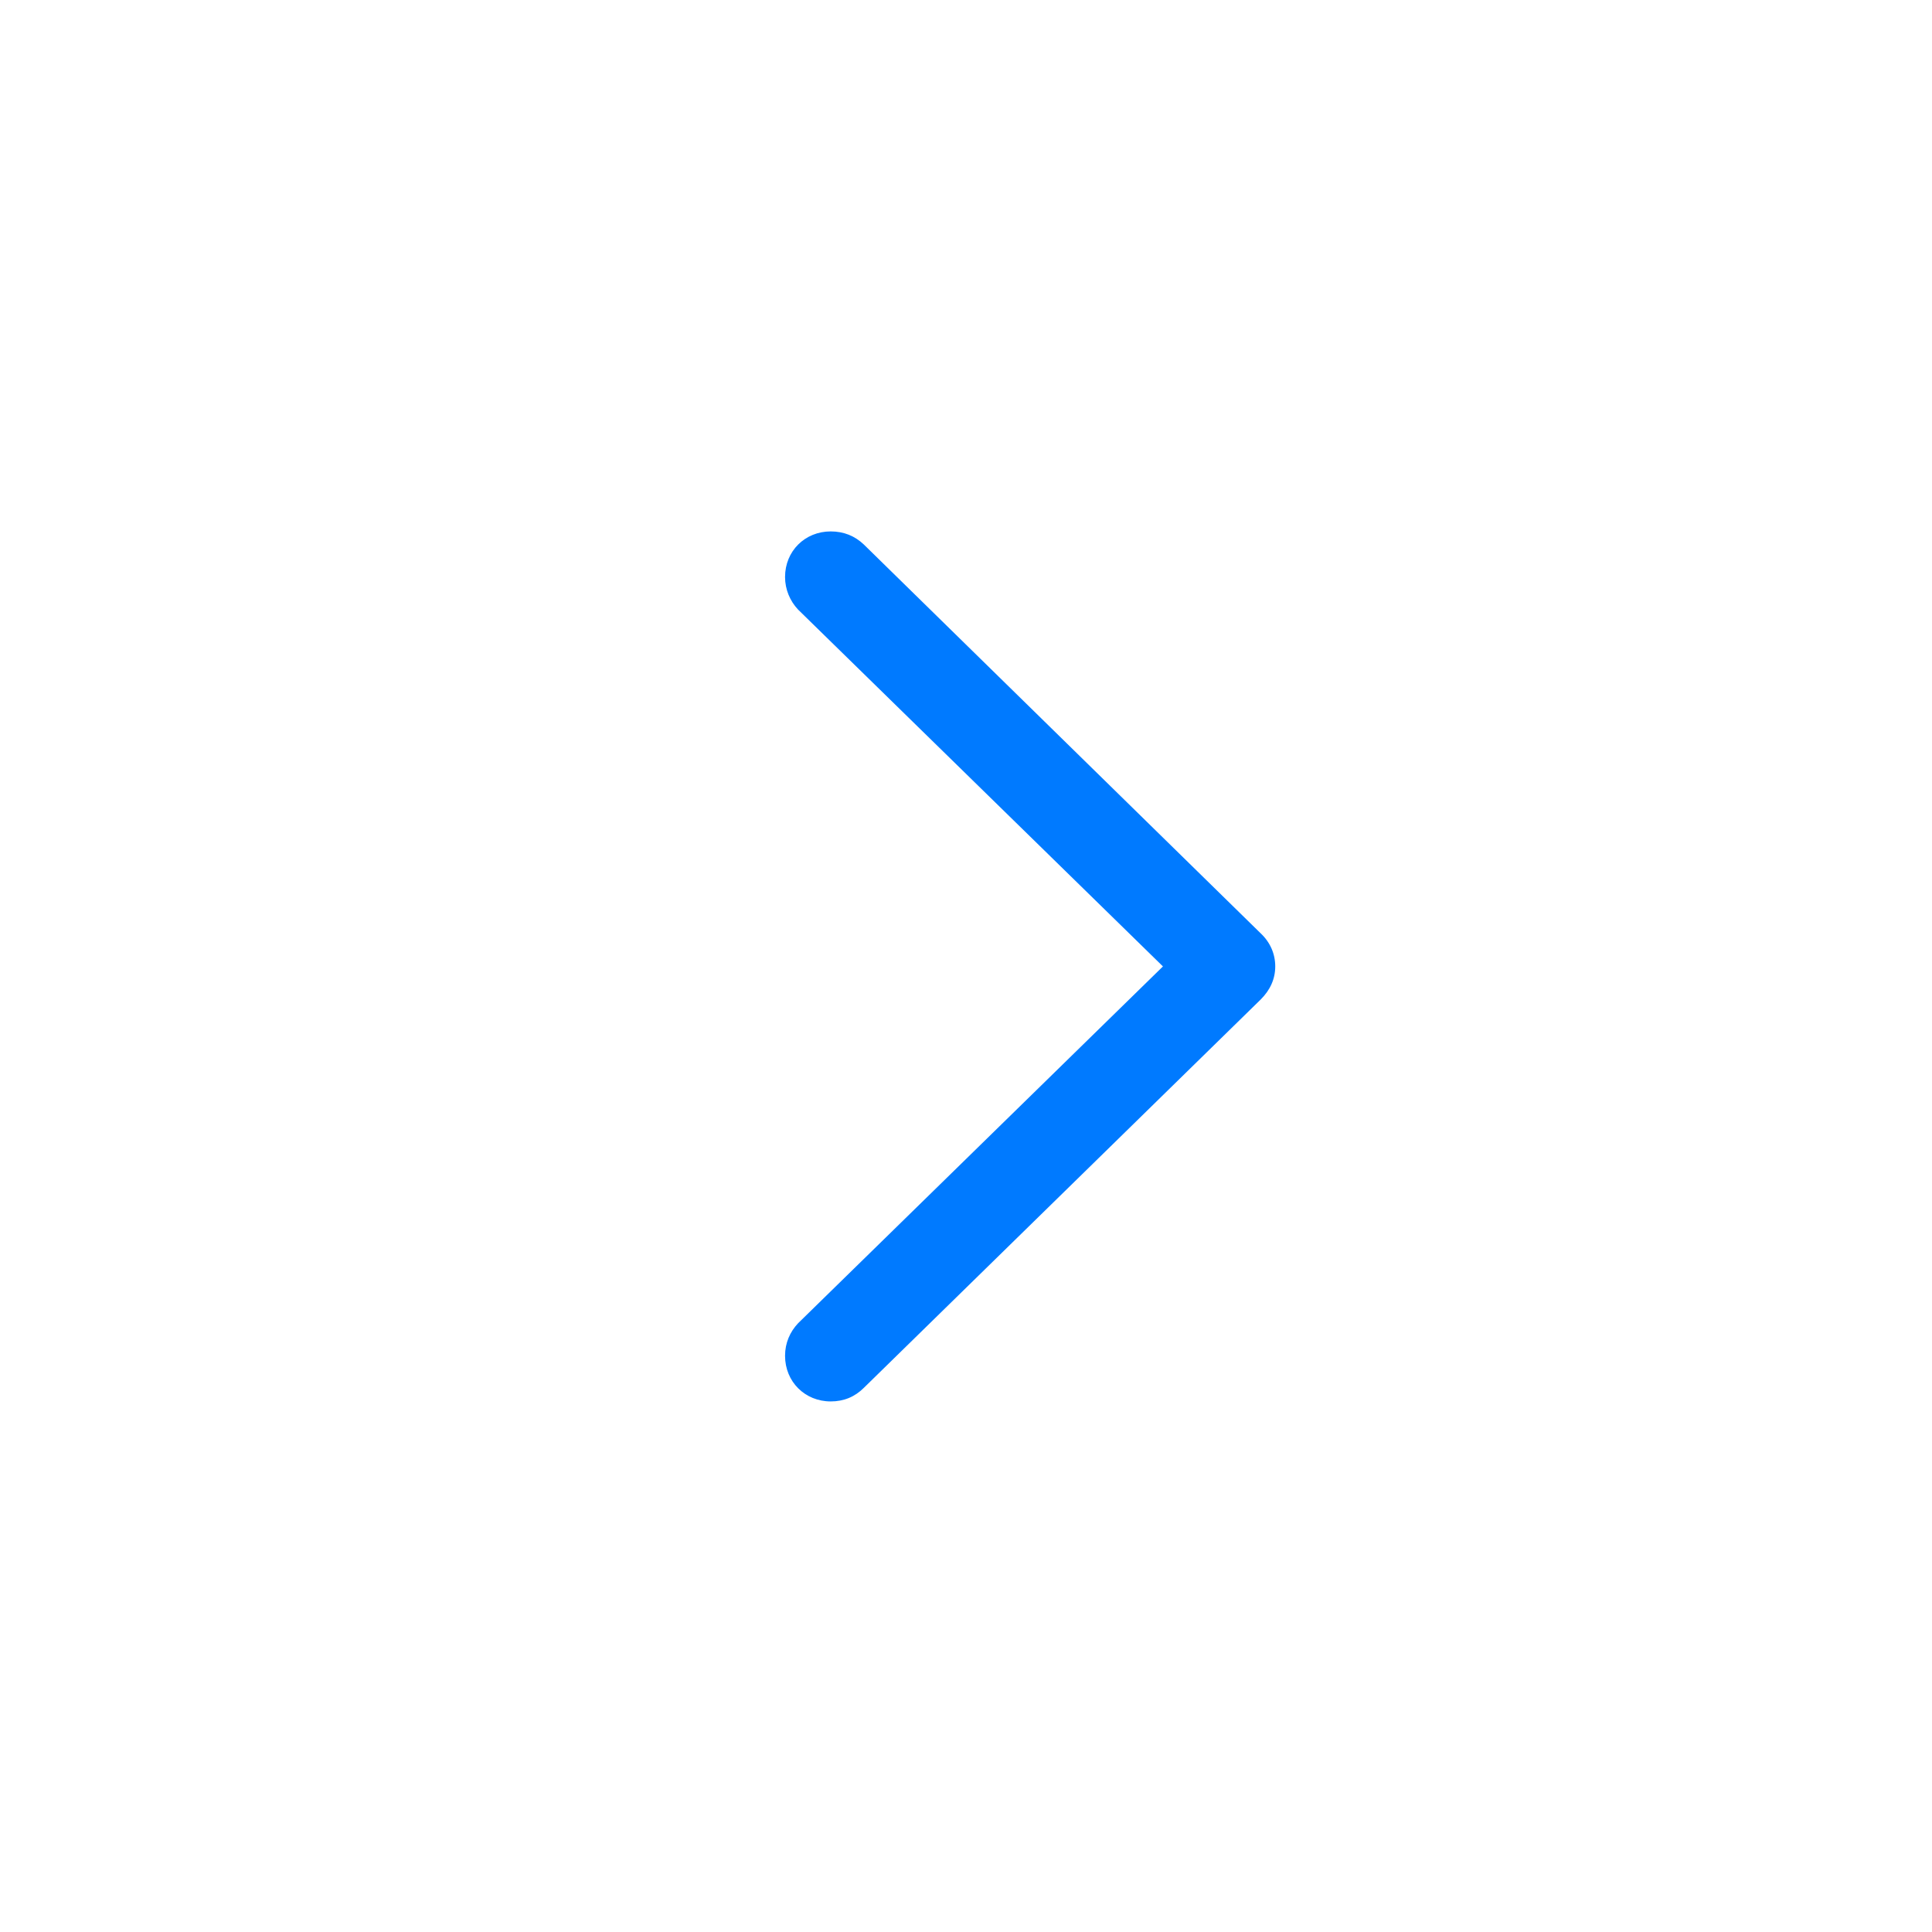
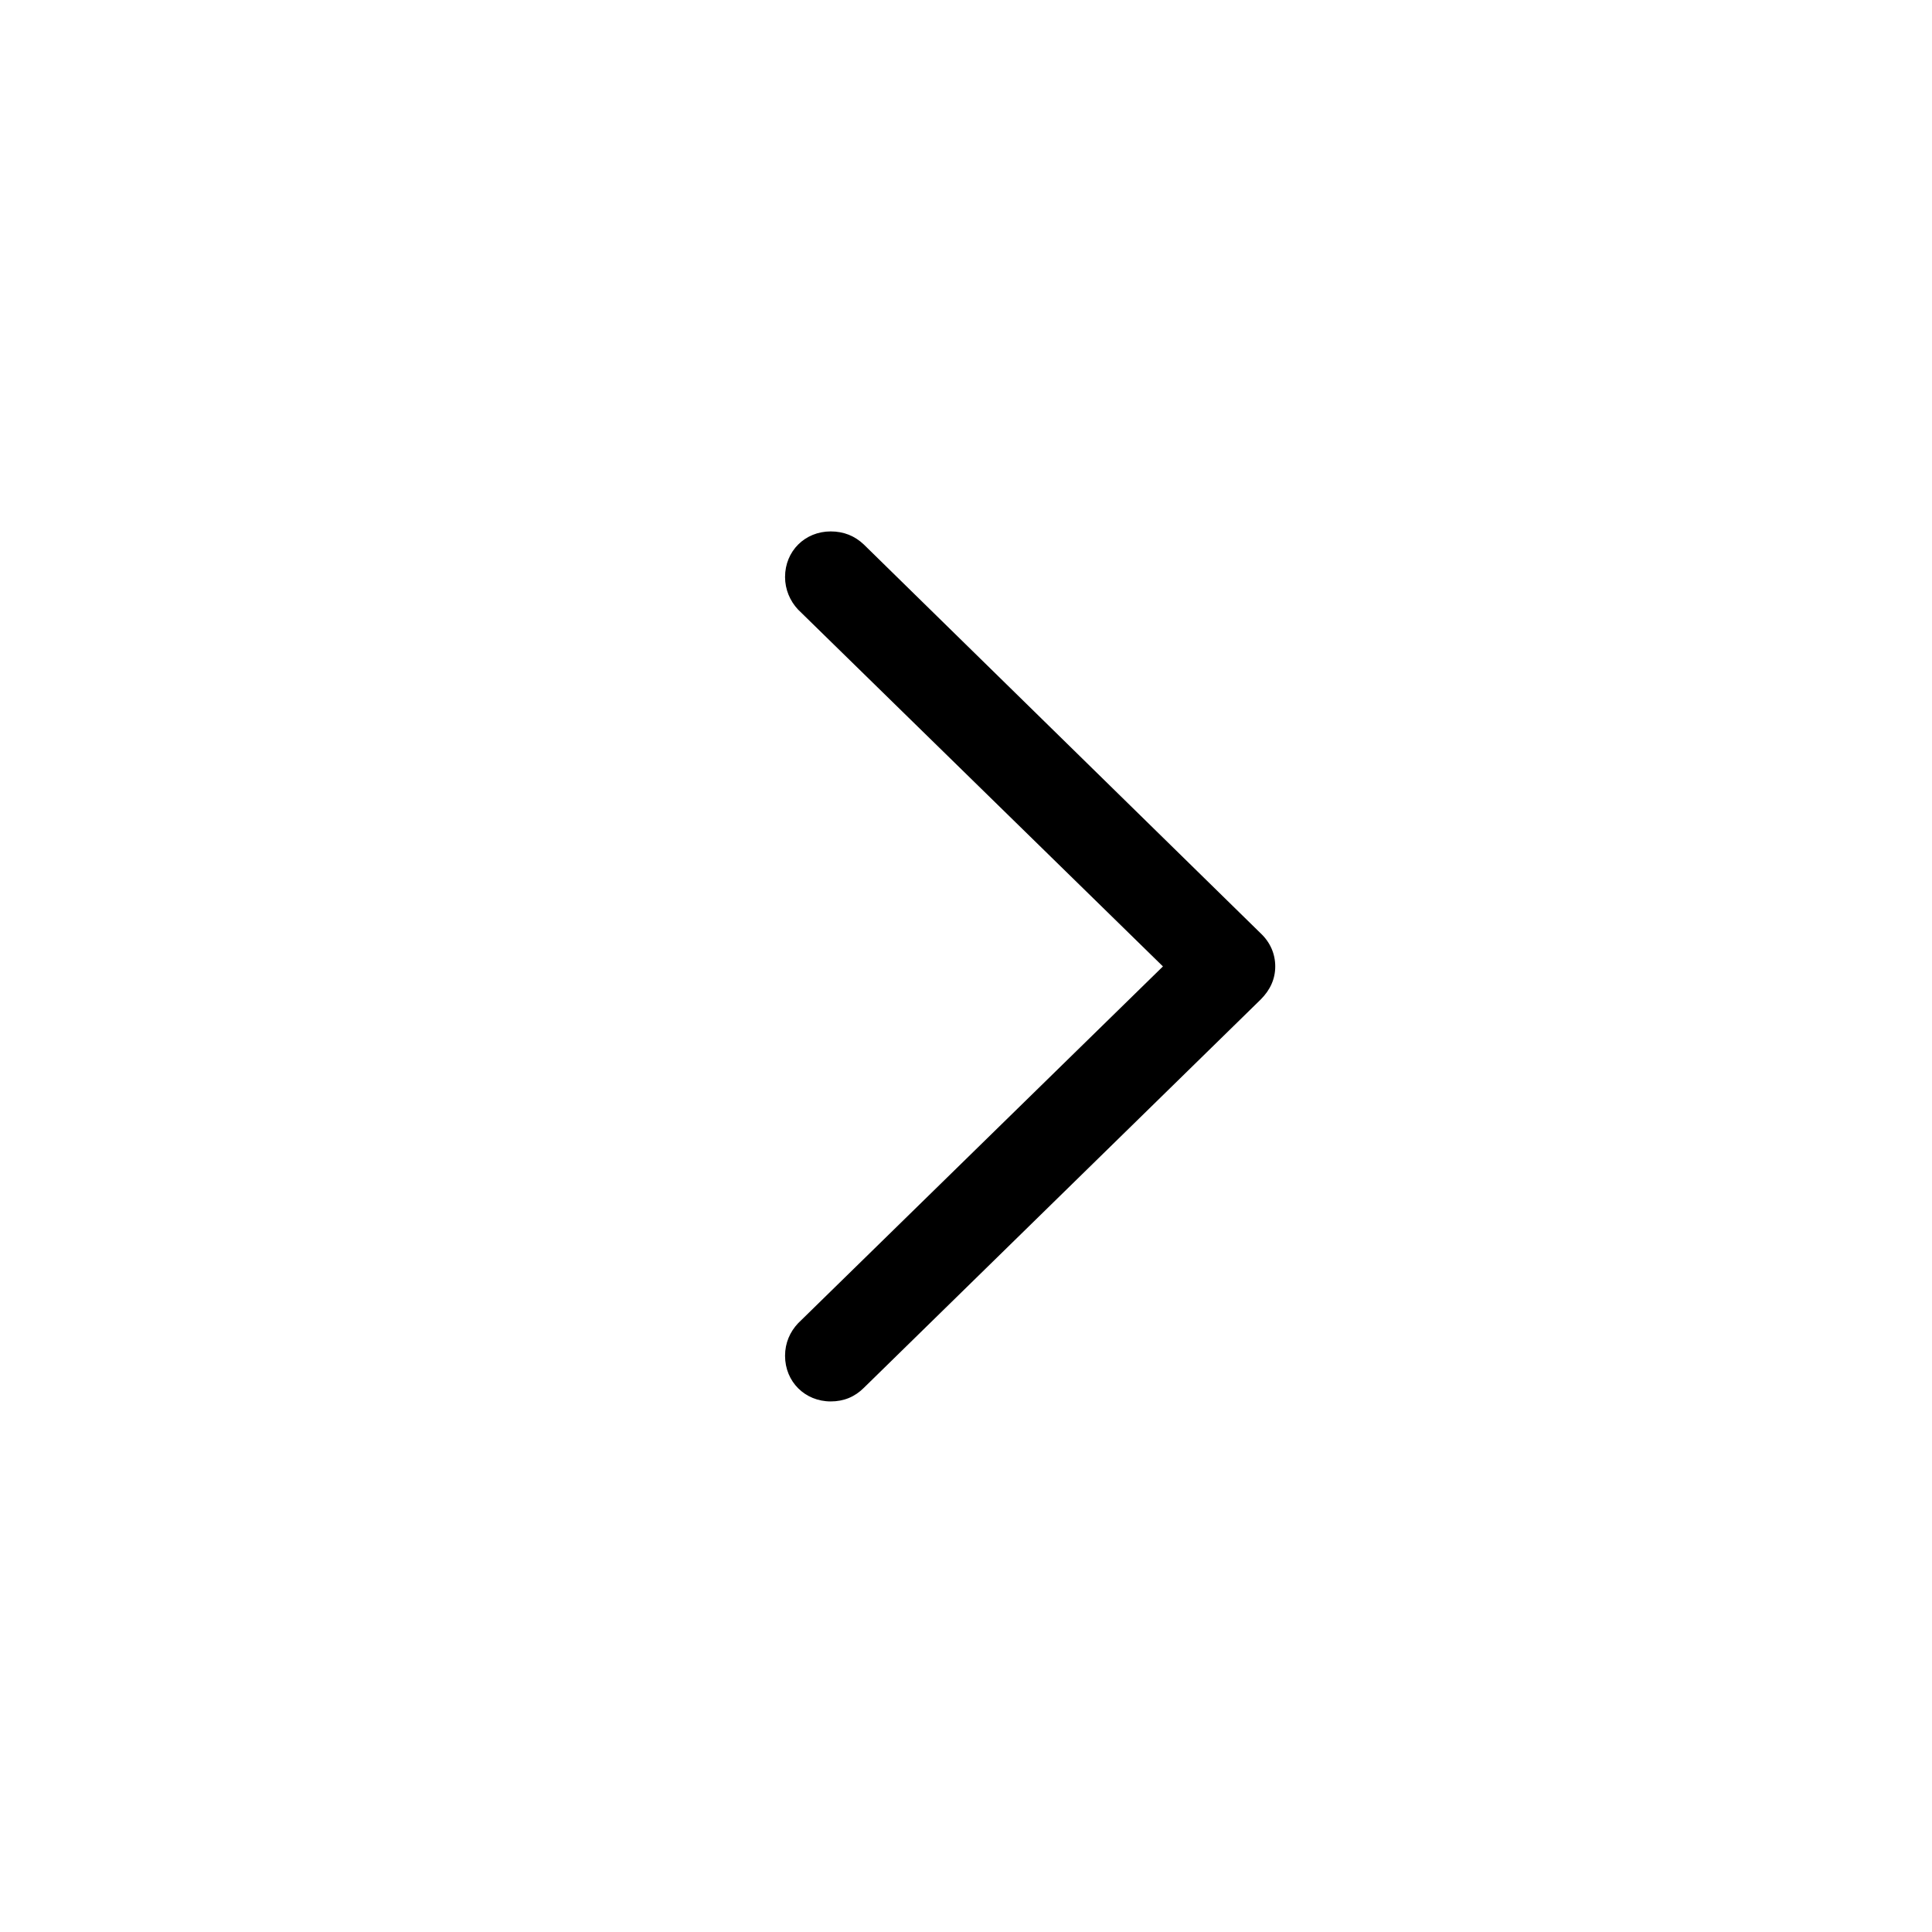
<svg xmlns="http://www.w3.org/2000/svg" width="32" height="32" viewBox="0 0 32 32" fill="none">
-   <path d="M21.122 16.007C21.122 15.799 21.039 15.608 20.881 15.459L14.307 9.018C14.157 8.876 13.975 8.802 13.759 8.802C13.335 8.802 13.003 9.125 13.003 9.557C13.003 9.765 13.086 9.956 13.219 10.097L19.262 16.007L13.219 21.917C13.086 22.058 13.003 22.241 13.003 22.456C13.003 22.888 13.335 23.212 13.759 23.212C13.975 23.212 14.157 23.137 14.307 22.988L20.881 16.555C21.039 16.397 21.122 16.214 21.122 16.007Z" fill="#007AFF" />
+   <path d="M21.122 16.007C21.122 15.799 21.039 15.608 20.881 15.459L14.307 9.018C14.157 8.876 13.975 8.802 13.759 8.802C13.335 8.802 13.003 9.125 13.003 9.557C13.003 9.765 13.086 9.956 13.219 10.097L19.262 16.007L13.219 21.917C13.086 22.058 13.003 22.241 13.003 22.456C13.003 22.888 13.335 23.212 13.759 23.212C13.975 23.212 14.157 23.137 14.307 22.988L20.881 16.555C21.039 16.397 21.122 16.214 21.122 16.007Z" fill="currentColor" />
</svg>
